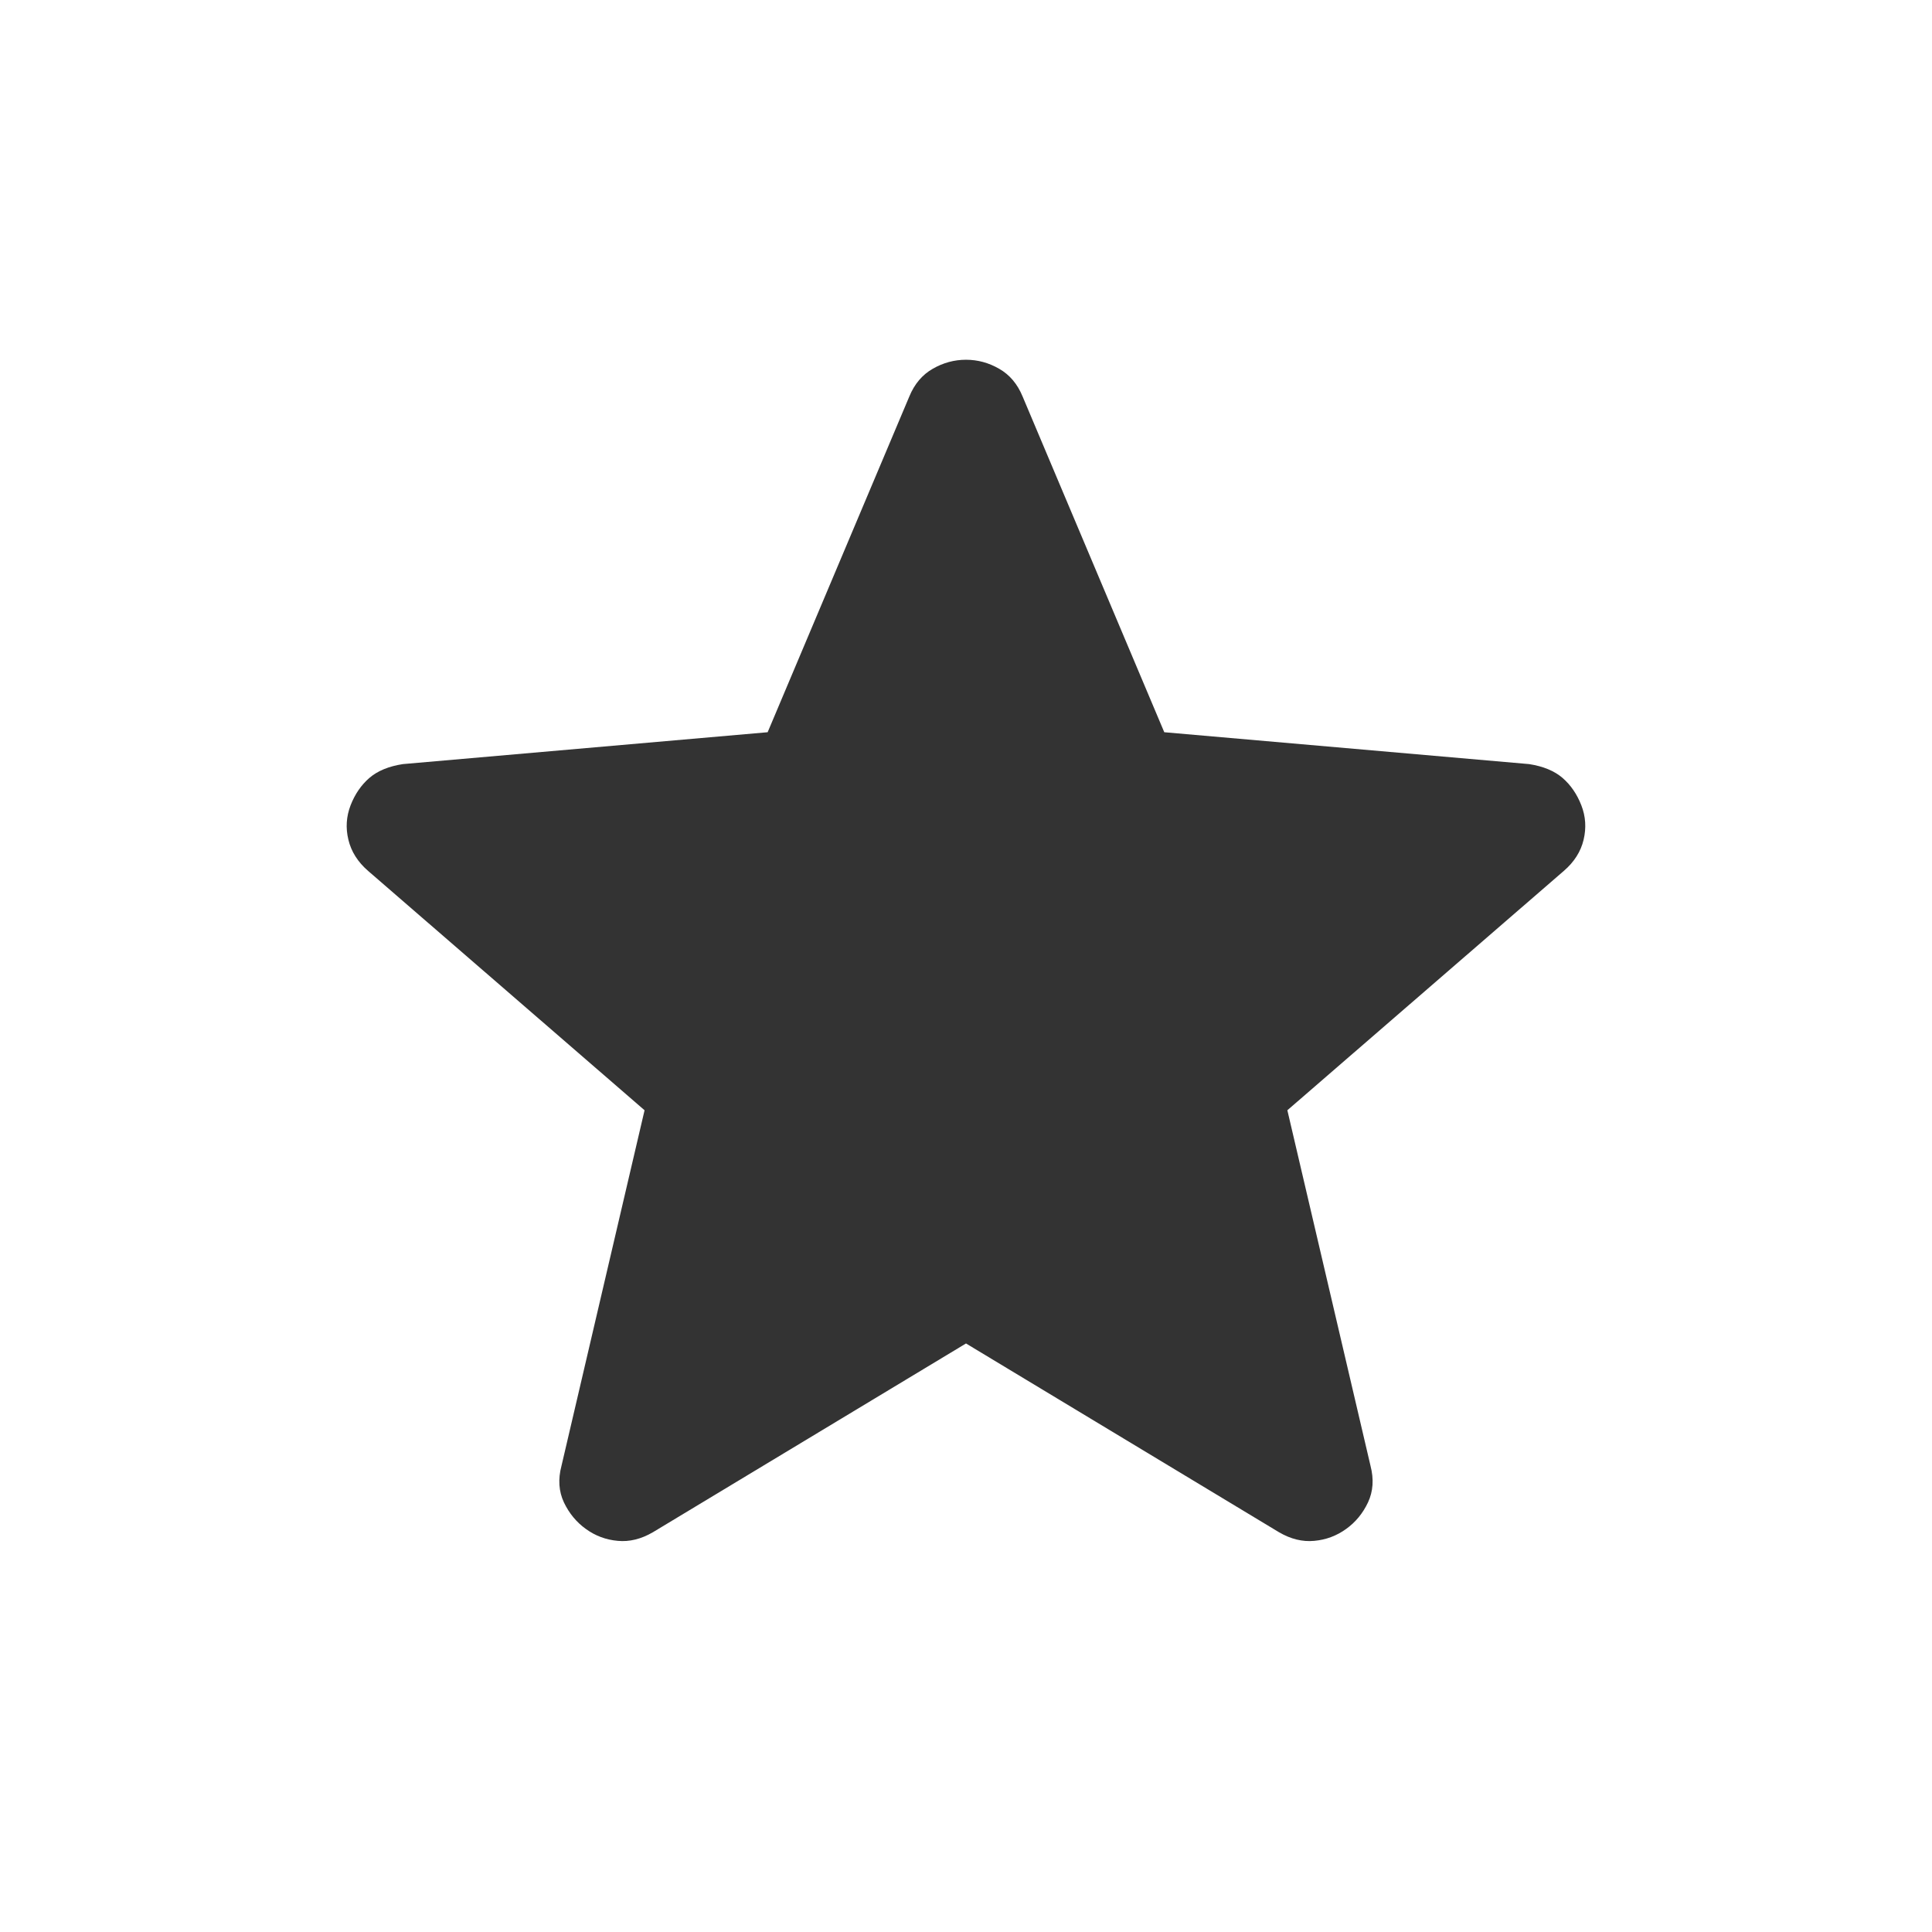
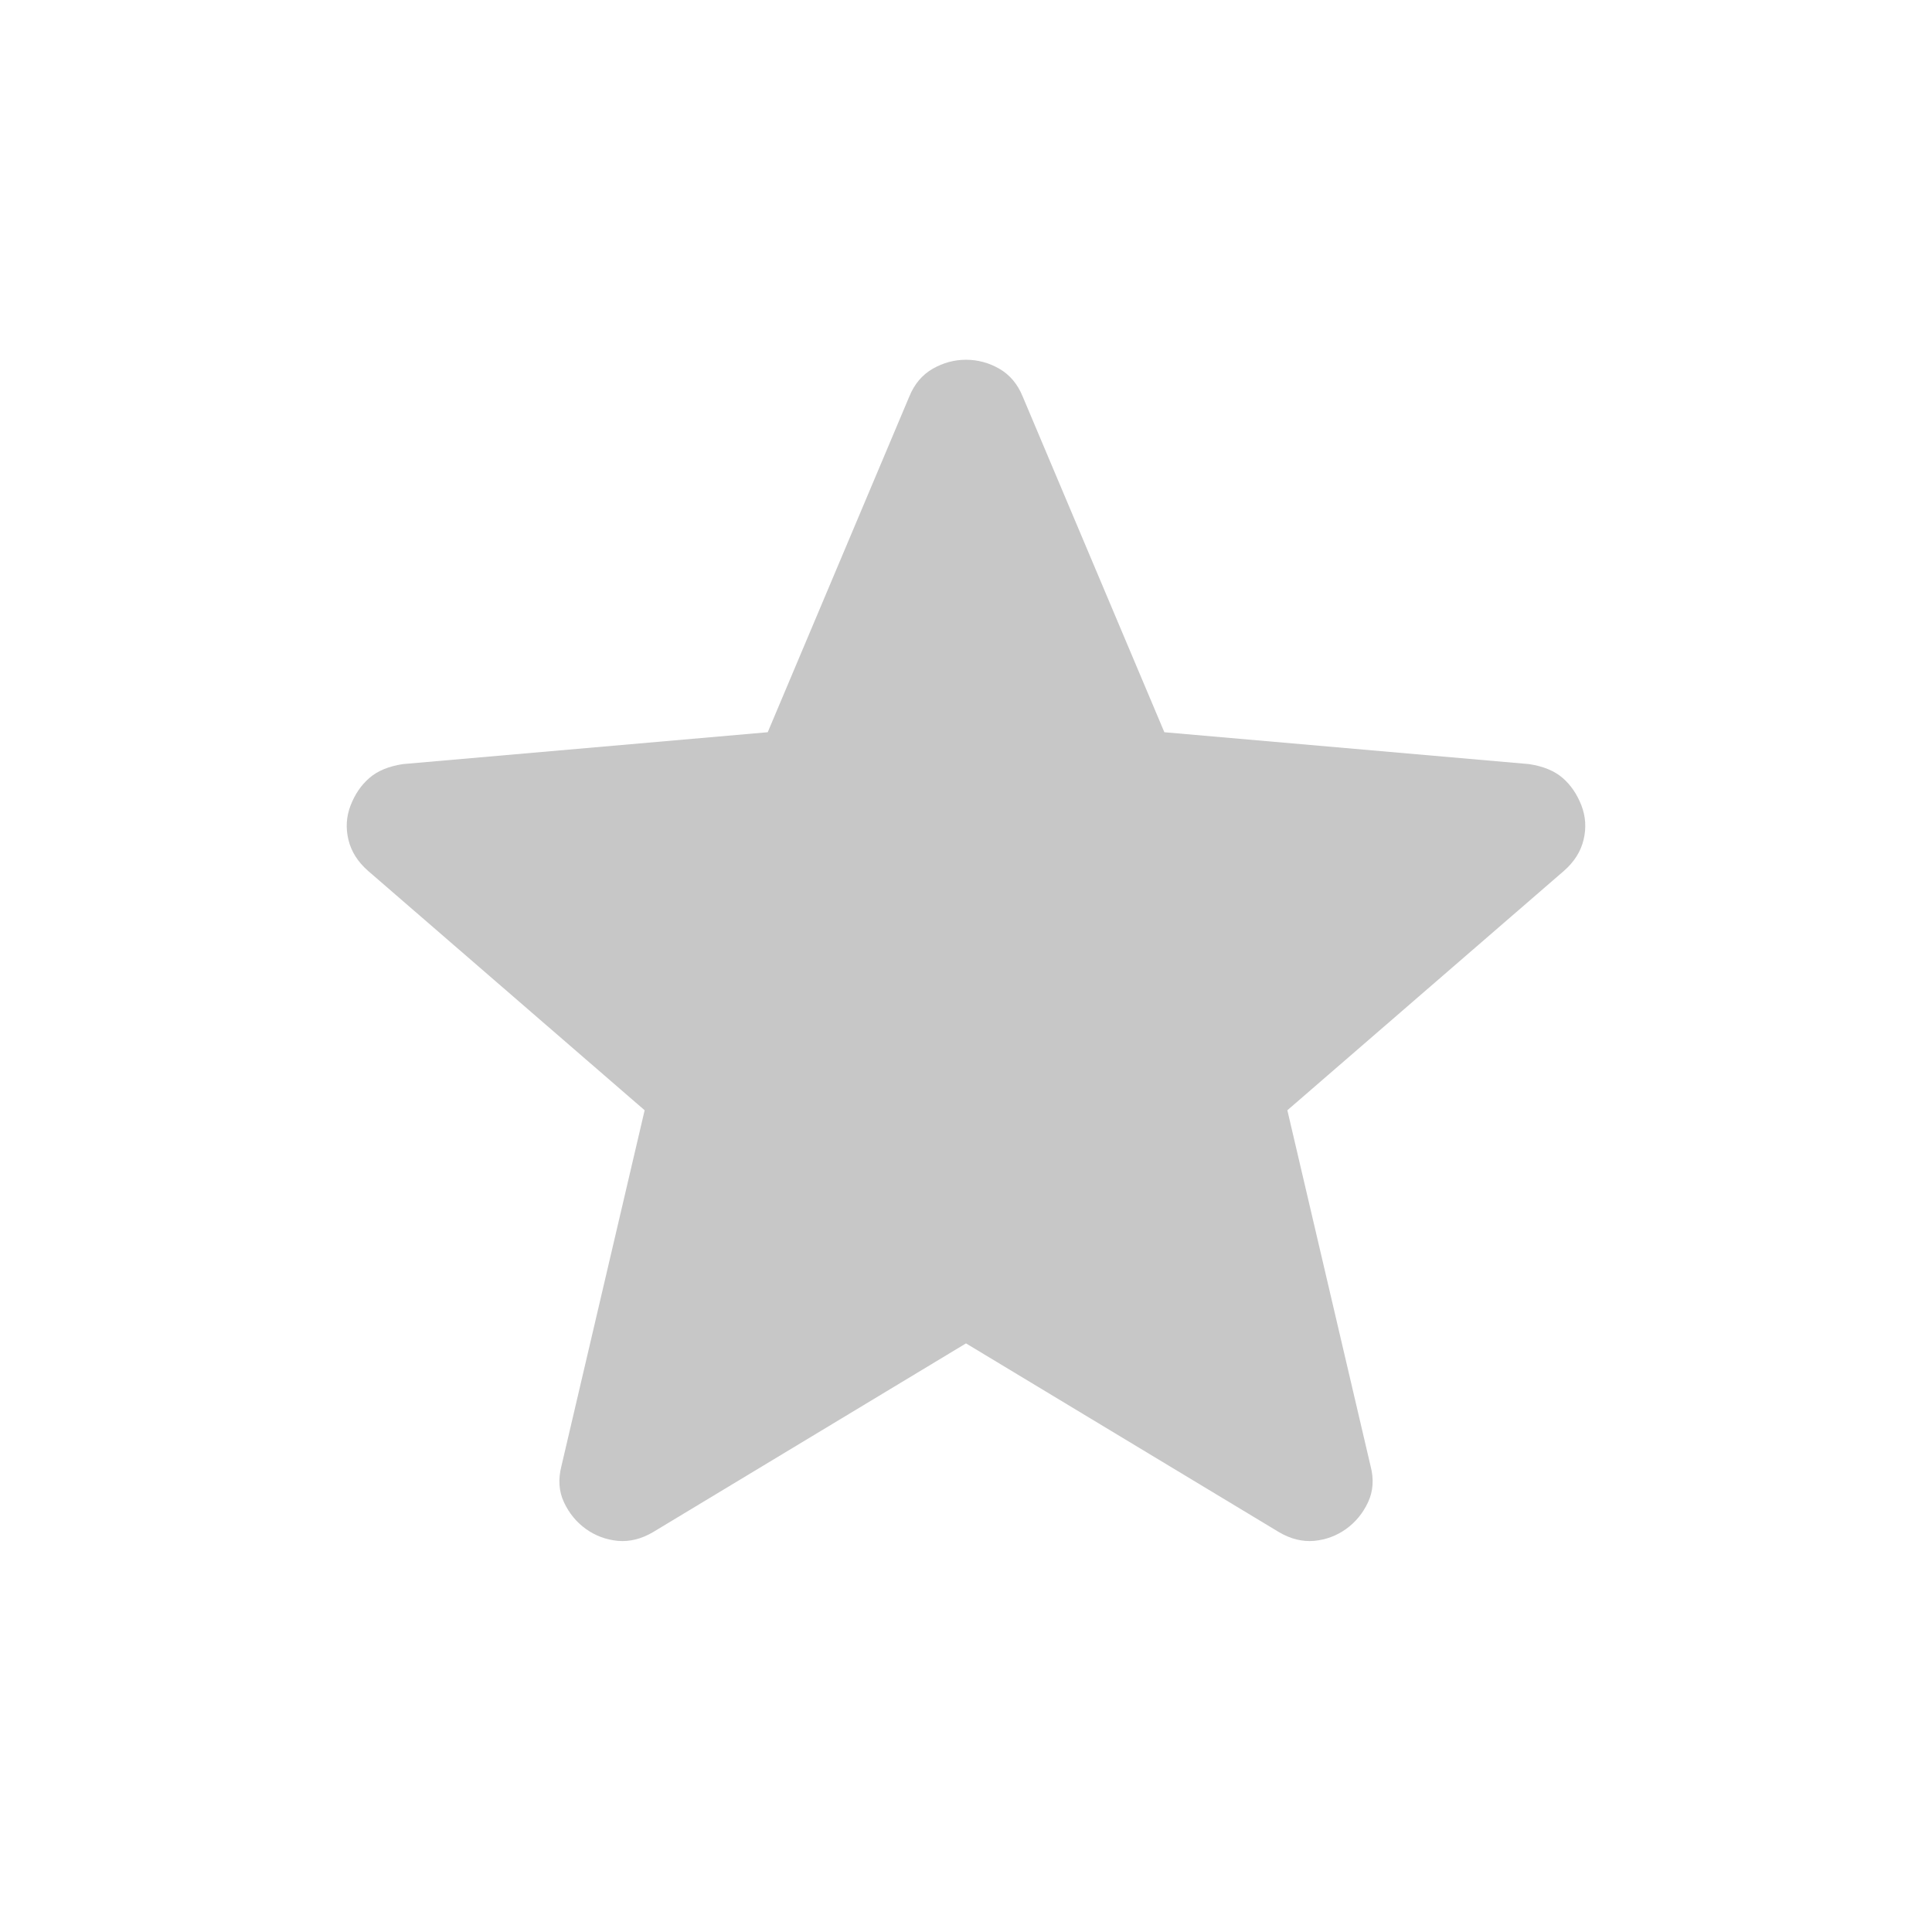
<svg xmlns="http://www.w3.org/2000/svg" width="24" height="24" viewBox="0 0 24 24" fill="none">
-   <path d="M12 16.689L8.109 19.035C7.964 19.119 7.819 19.155 7.674 19.141C7.528 19.128 7.396 19.079 7.279 18.994C7.161 18.91 7.07 18.799 7.005 18.663C6.941 18.526 6.931 18.375 6.975 18.209L8.007 13.792L4.573 10.819C4.445 10.708 4.363 10.579 4.328 10.432C4.292 10.285 4.302 10.142 4.355 10.004C4.409 9.865 4.487 9.752 4.588 9.664C4.689 9.577 4.828 9.519 5.004 9.492L9.536 9.096L11.296 4.925C11.36 4.77 11.457 4.655 11.587 4.581C11.717 4.506 11.855 4.469 12 4.469C12.145 4.469 12.282 4.506 12.412 4.581C12.542 4.655 12.639 4.77 12.703 4.925L14.463 9.096L18.996 9.492C19.171 9.519 19.31 9.577 19.411 9.664C19.512 9.752 19.59 9.865 19.644 10.004C19.698 10.142 19.707 10.285 19.672 10.432C19.637 10.579 19.555 10.708 19.426 10.819L15.992 13.792L17.025 18.209C17.068 18.375 17.058 18.526 16.994 18.663C16.93 18.799 16.839 18.91 16.721 18.994C16.603 19.079 16.471 19.128 16.326 19.141C16.18 19.155 16.035 19.119 15.89 19.035L12 16.689Z" fill="#333333" />
+   <path d="M12 16.688L8.11 19.034C7.965 19.119 7.82 19.154 7.674 19.141C7.529 19.127 7.397 19.078 7.279 18.994C7.161 18.909 7.07 18.799 7.006 18.662C6.942 18.526 6.932 18.375 6.975 18.209L8.008 13.792L4.573 10.819C4.445 10.707 4.363 10.578 4.328 10.431C4.293 10.284 4.302 10.142 4.356 10.003C4.41 9.865 4.487 9.752 4.589 9.664C4.69 9.576 4.828 9.519 5.004 9.492L9.537 9.096L11.296 4.925C11.36 4.769 11.457 4.655 11.588 4.58C11.718 4.506 11.855 4.469 12 4.469C12.145 4.469 12.283 4.506 12.413 4.58C12.543 4.655 12.64 4.769 12.704 4.925L14.464 9.096L18.996 9.492C19.172 9.519 19.31 9.576 19.412 9.664C19.513 9.752 19.59 9.865 19.644 10.003C19.698 10.142 19.707 10.284 19.672 10.431C19.637 10.578 19.555 10.707 19.427 10.819L15.992 13.792L17.025 18.209C17.069 18.375 17.058 18.526 16.994 18.662C16.93 18.799 16.839 18.909 16.721 18.994C16.603 19.078 16.472 19.127 16.326 19.141C16.181 19.154 16.035 19.119 15.89 19.034L12 16.688Z" fill="#C7C7C7" />
</svg>
